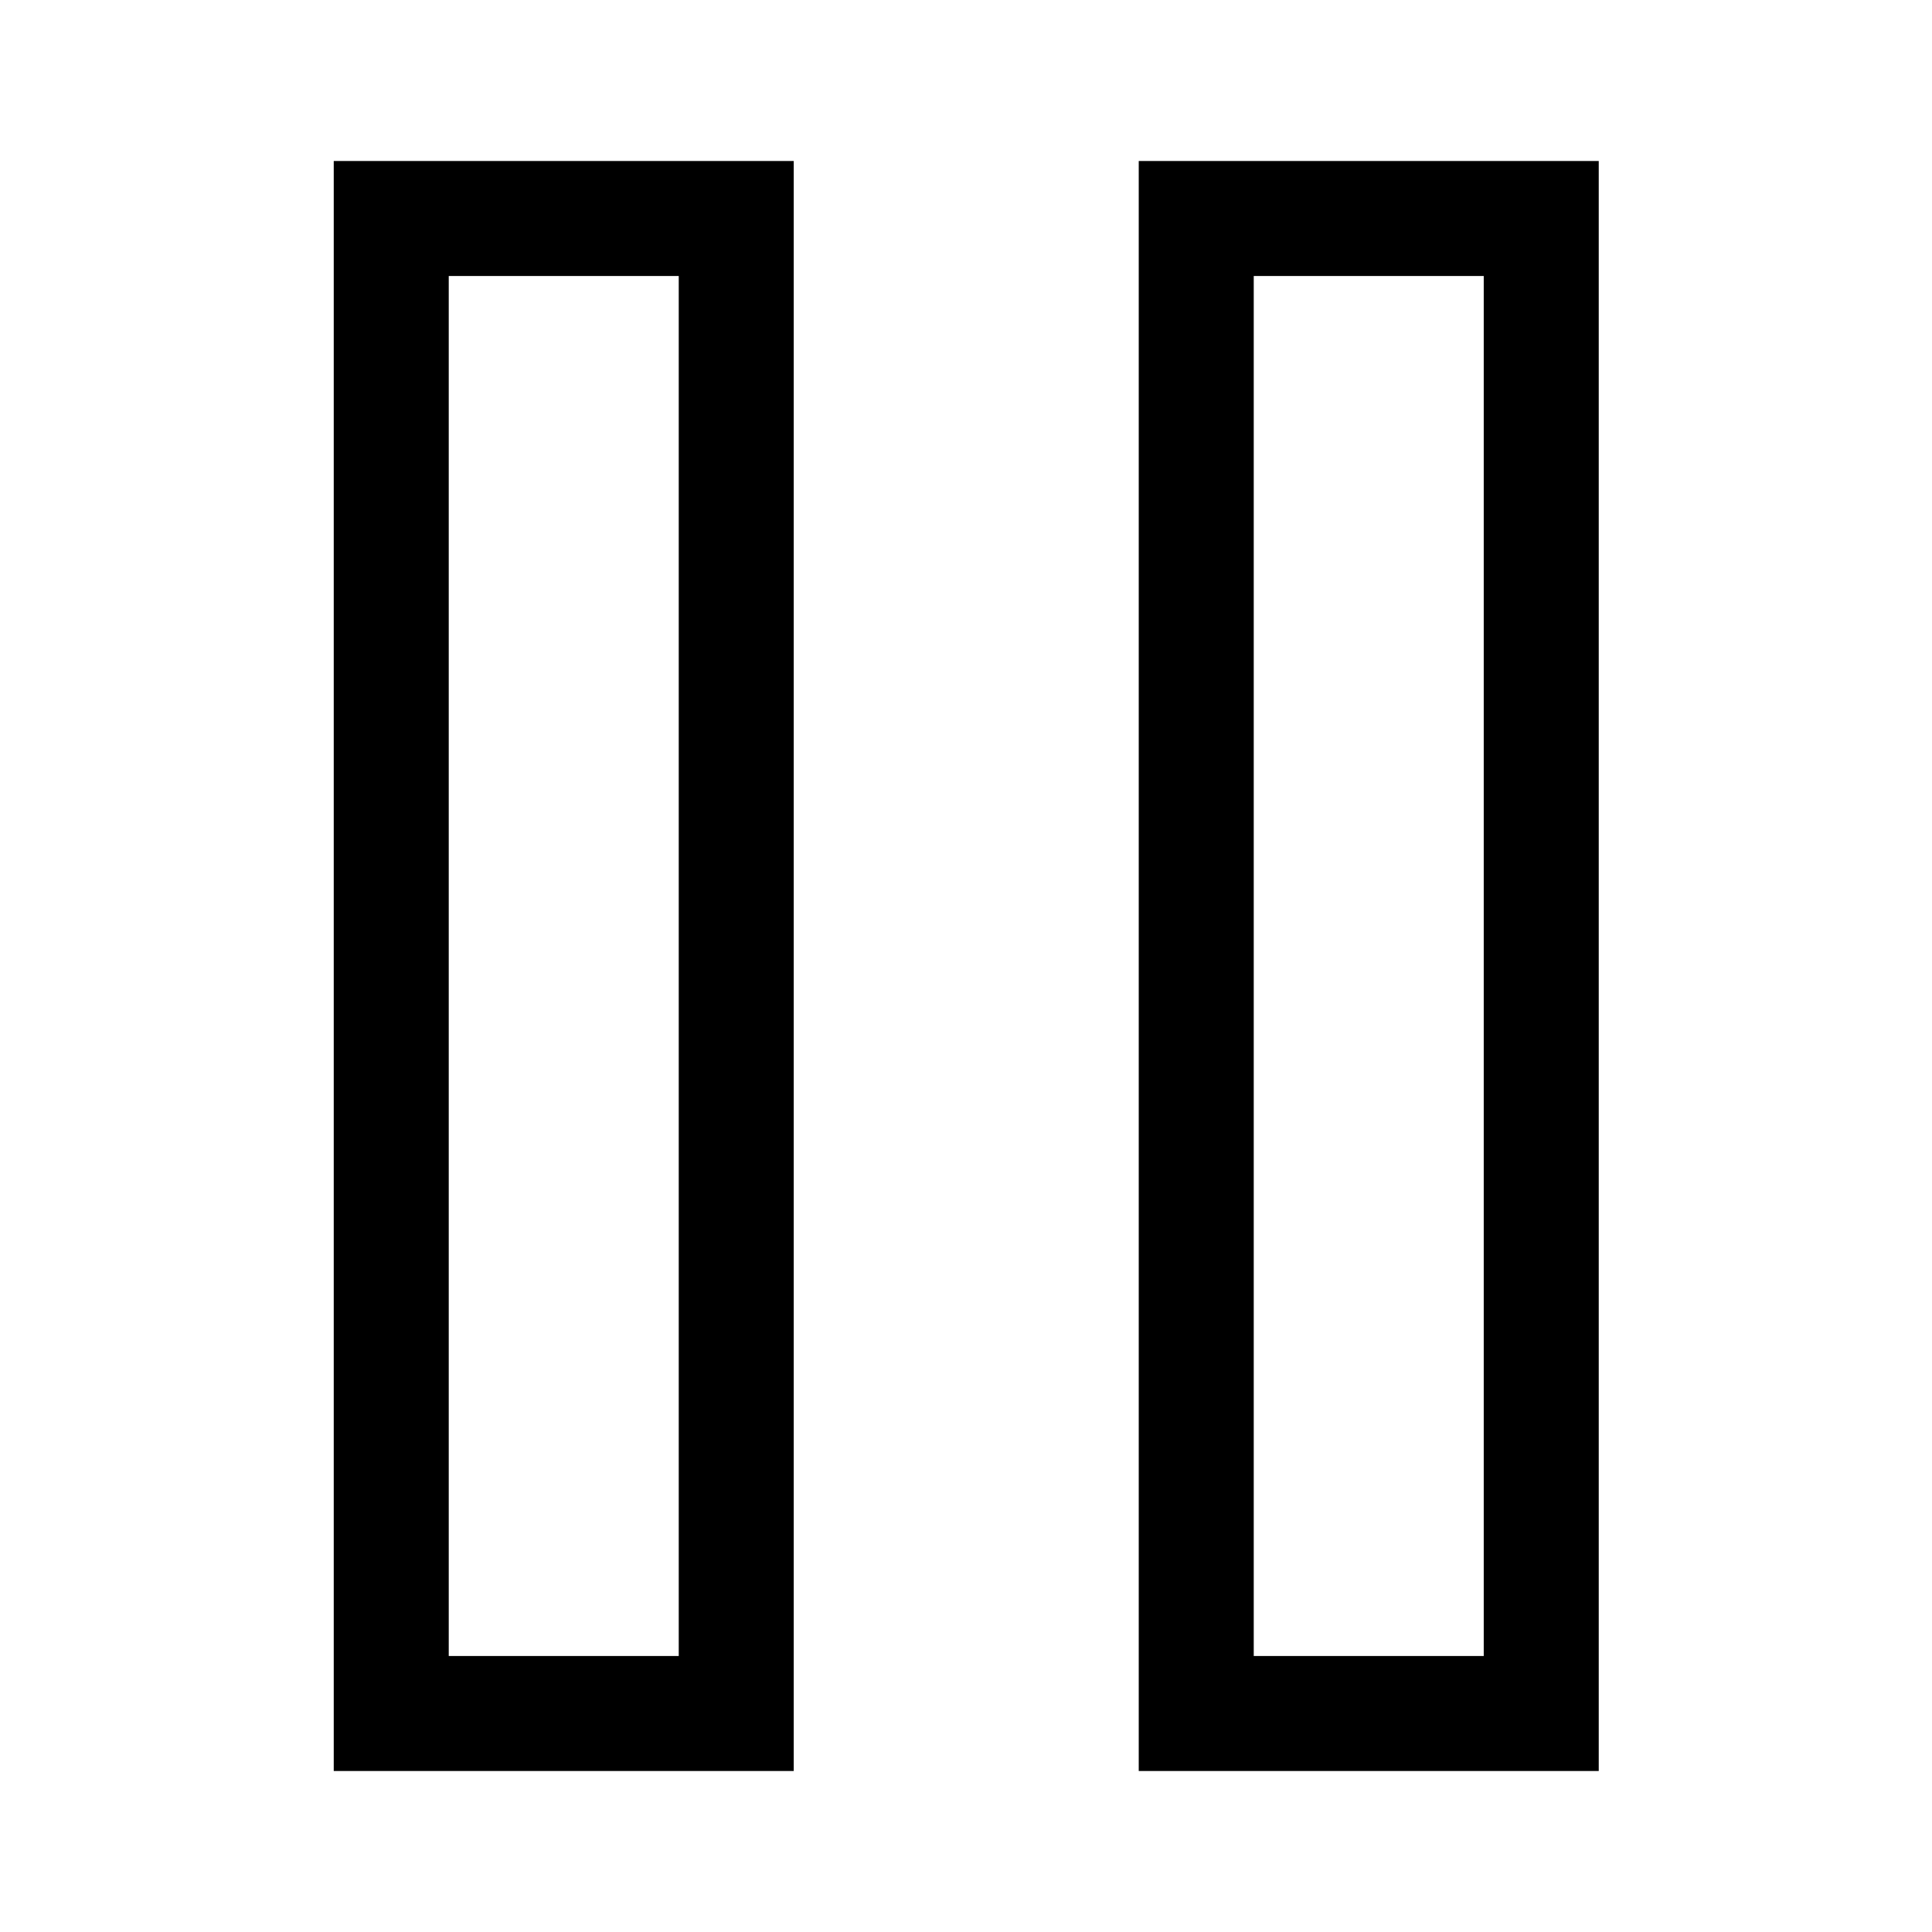
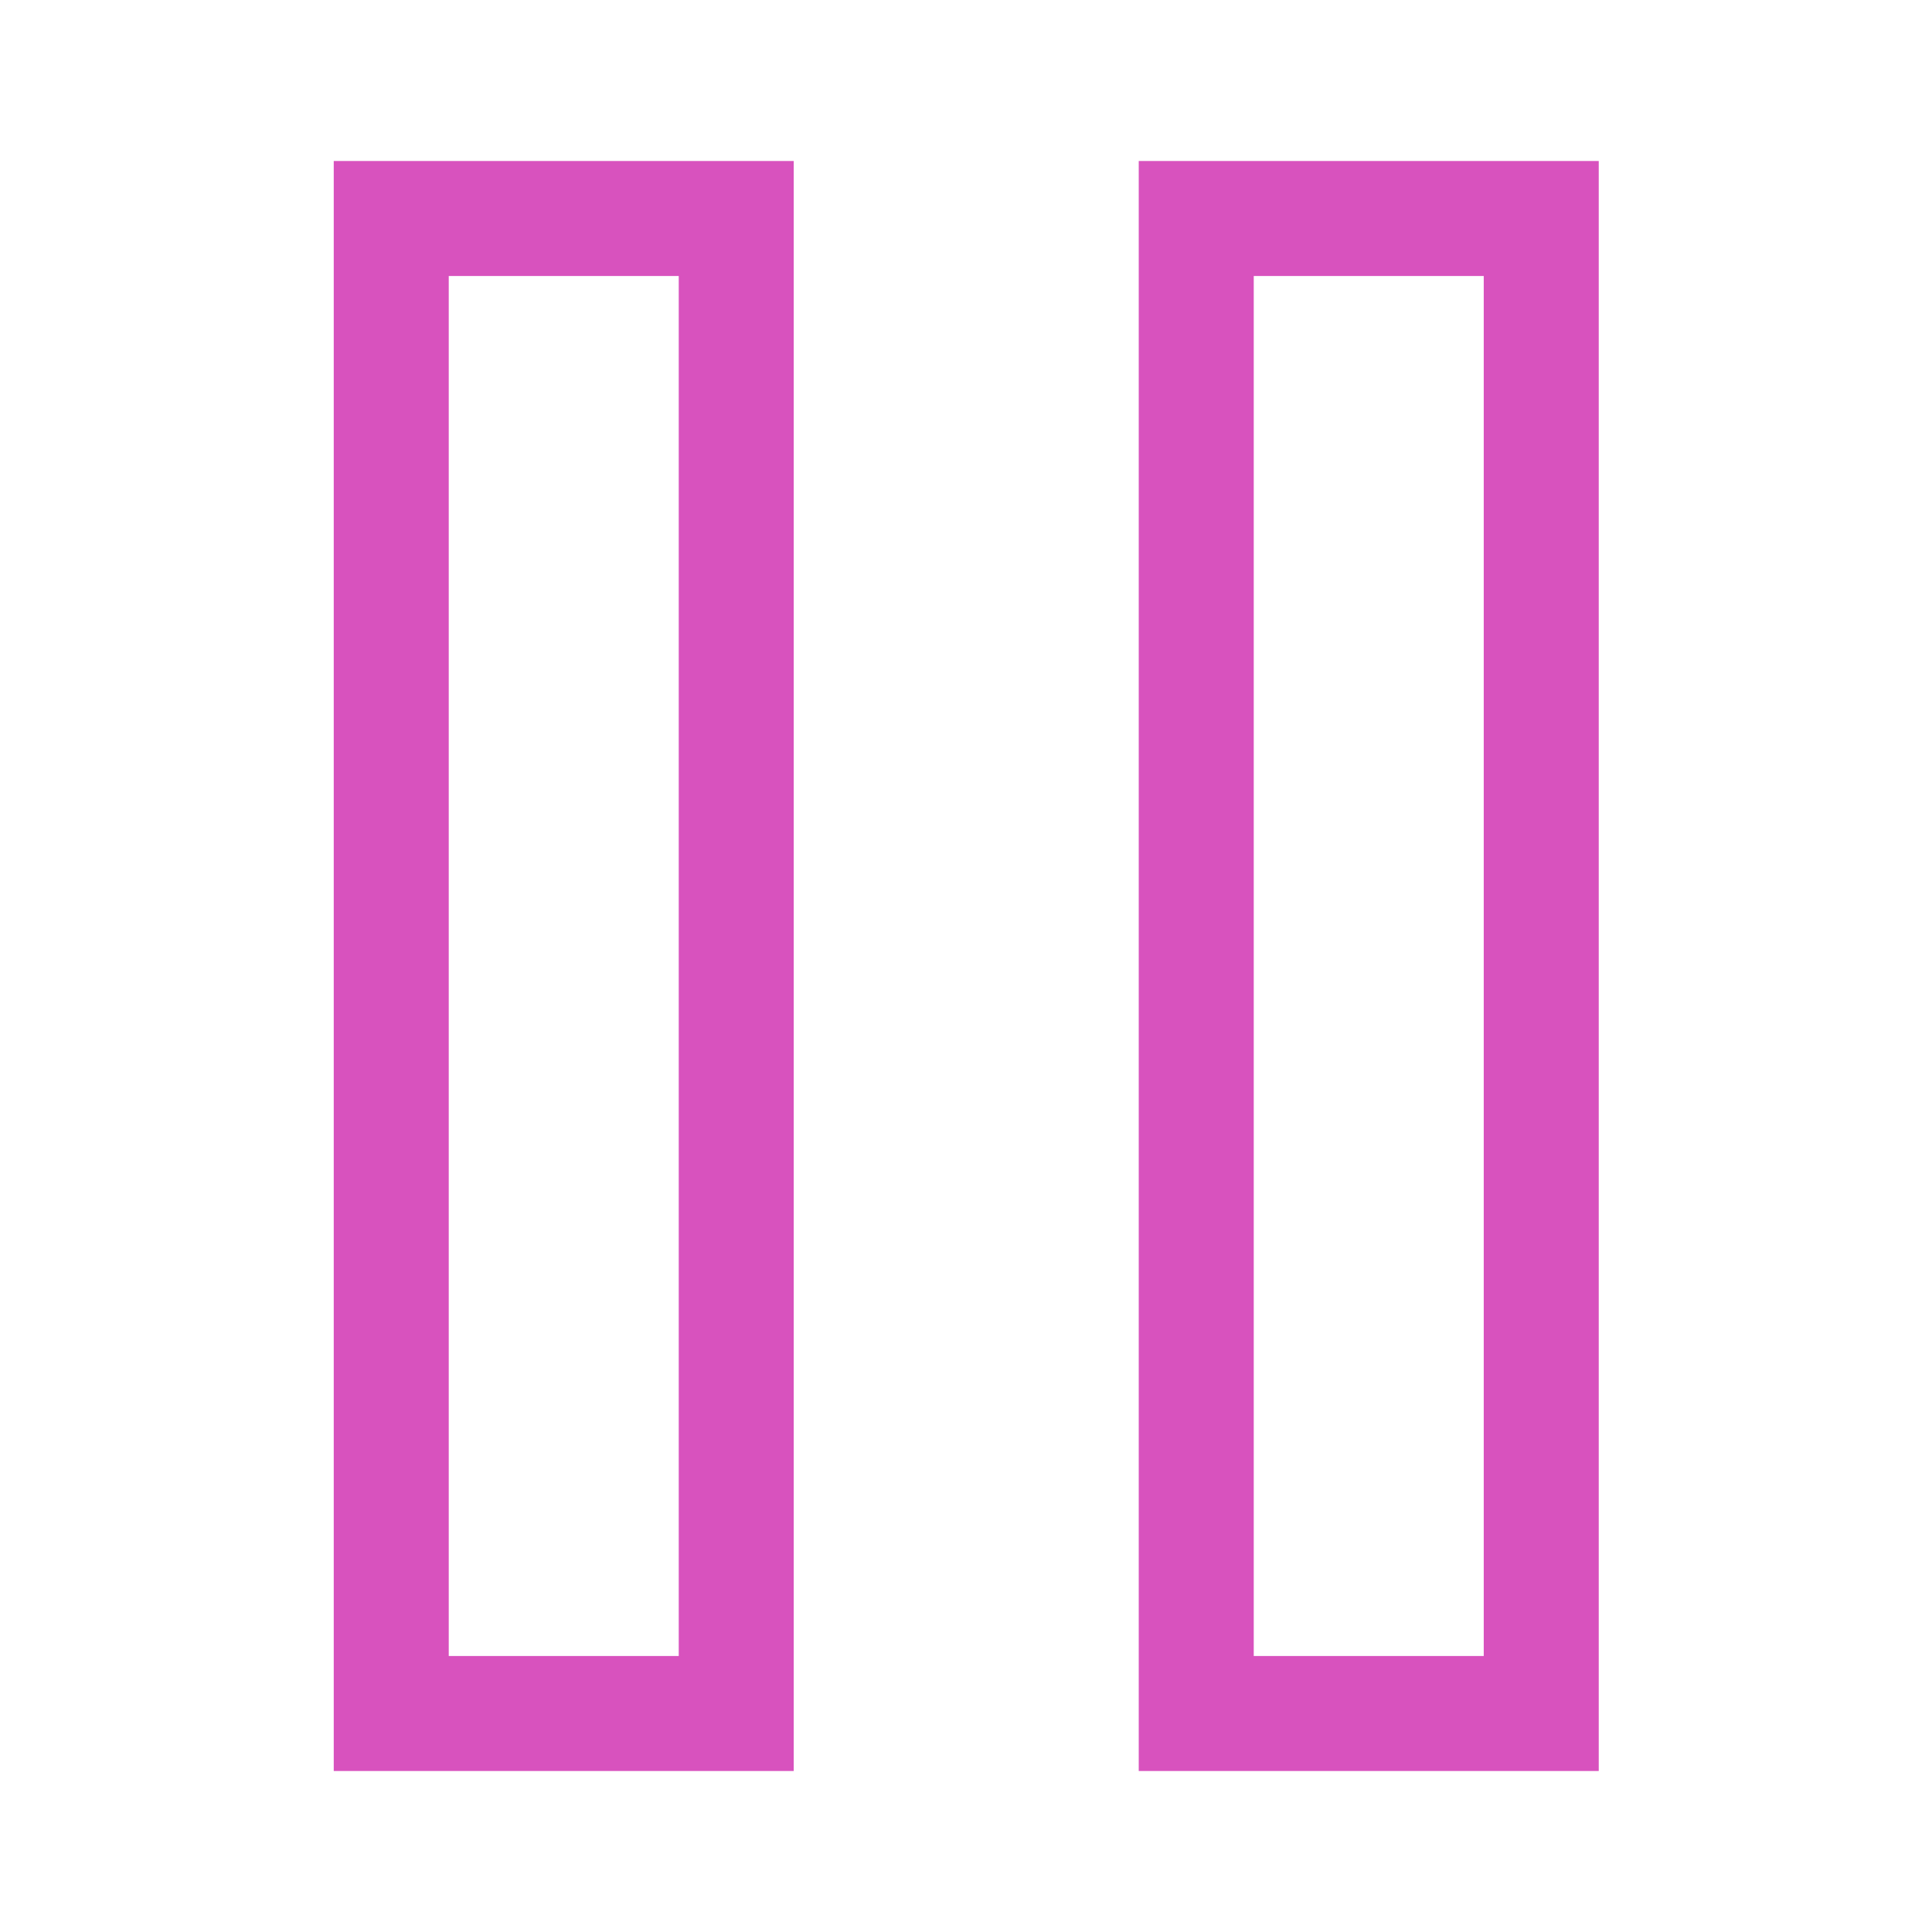
<svg xmlns="http://www.w3.org/2000/svg" viewBox="0 0 24 24">
-   <g transform="matrix(0.01041667 0 0 0.01041667 2 2)">
+   <g fill="#D852BE" transform="matrix(0.01041667 0 0 0.01041667 2 2)">
    <path d="M206 1920h548.571V0H206v1920ZM1714.571 0v1920H1166V0h548.571ZM617.43 137.143v1645.714H343.143V137.143h274.286Zm685.714 1645.714h274.286V137.143h-274.286v1645.714Z" fill-rule="evenodd" />
  </g>
</svg>
